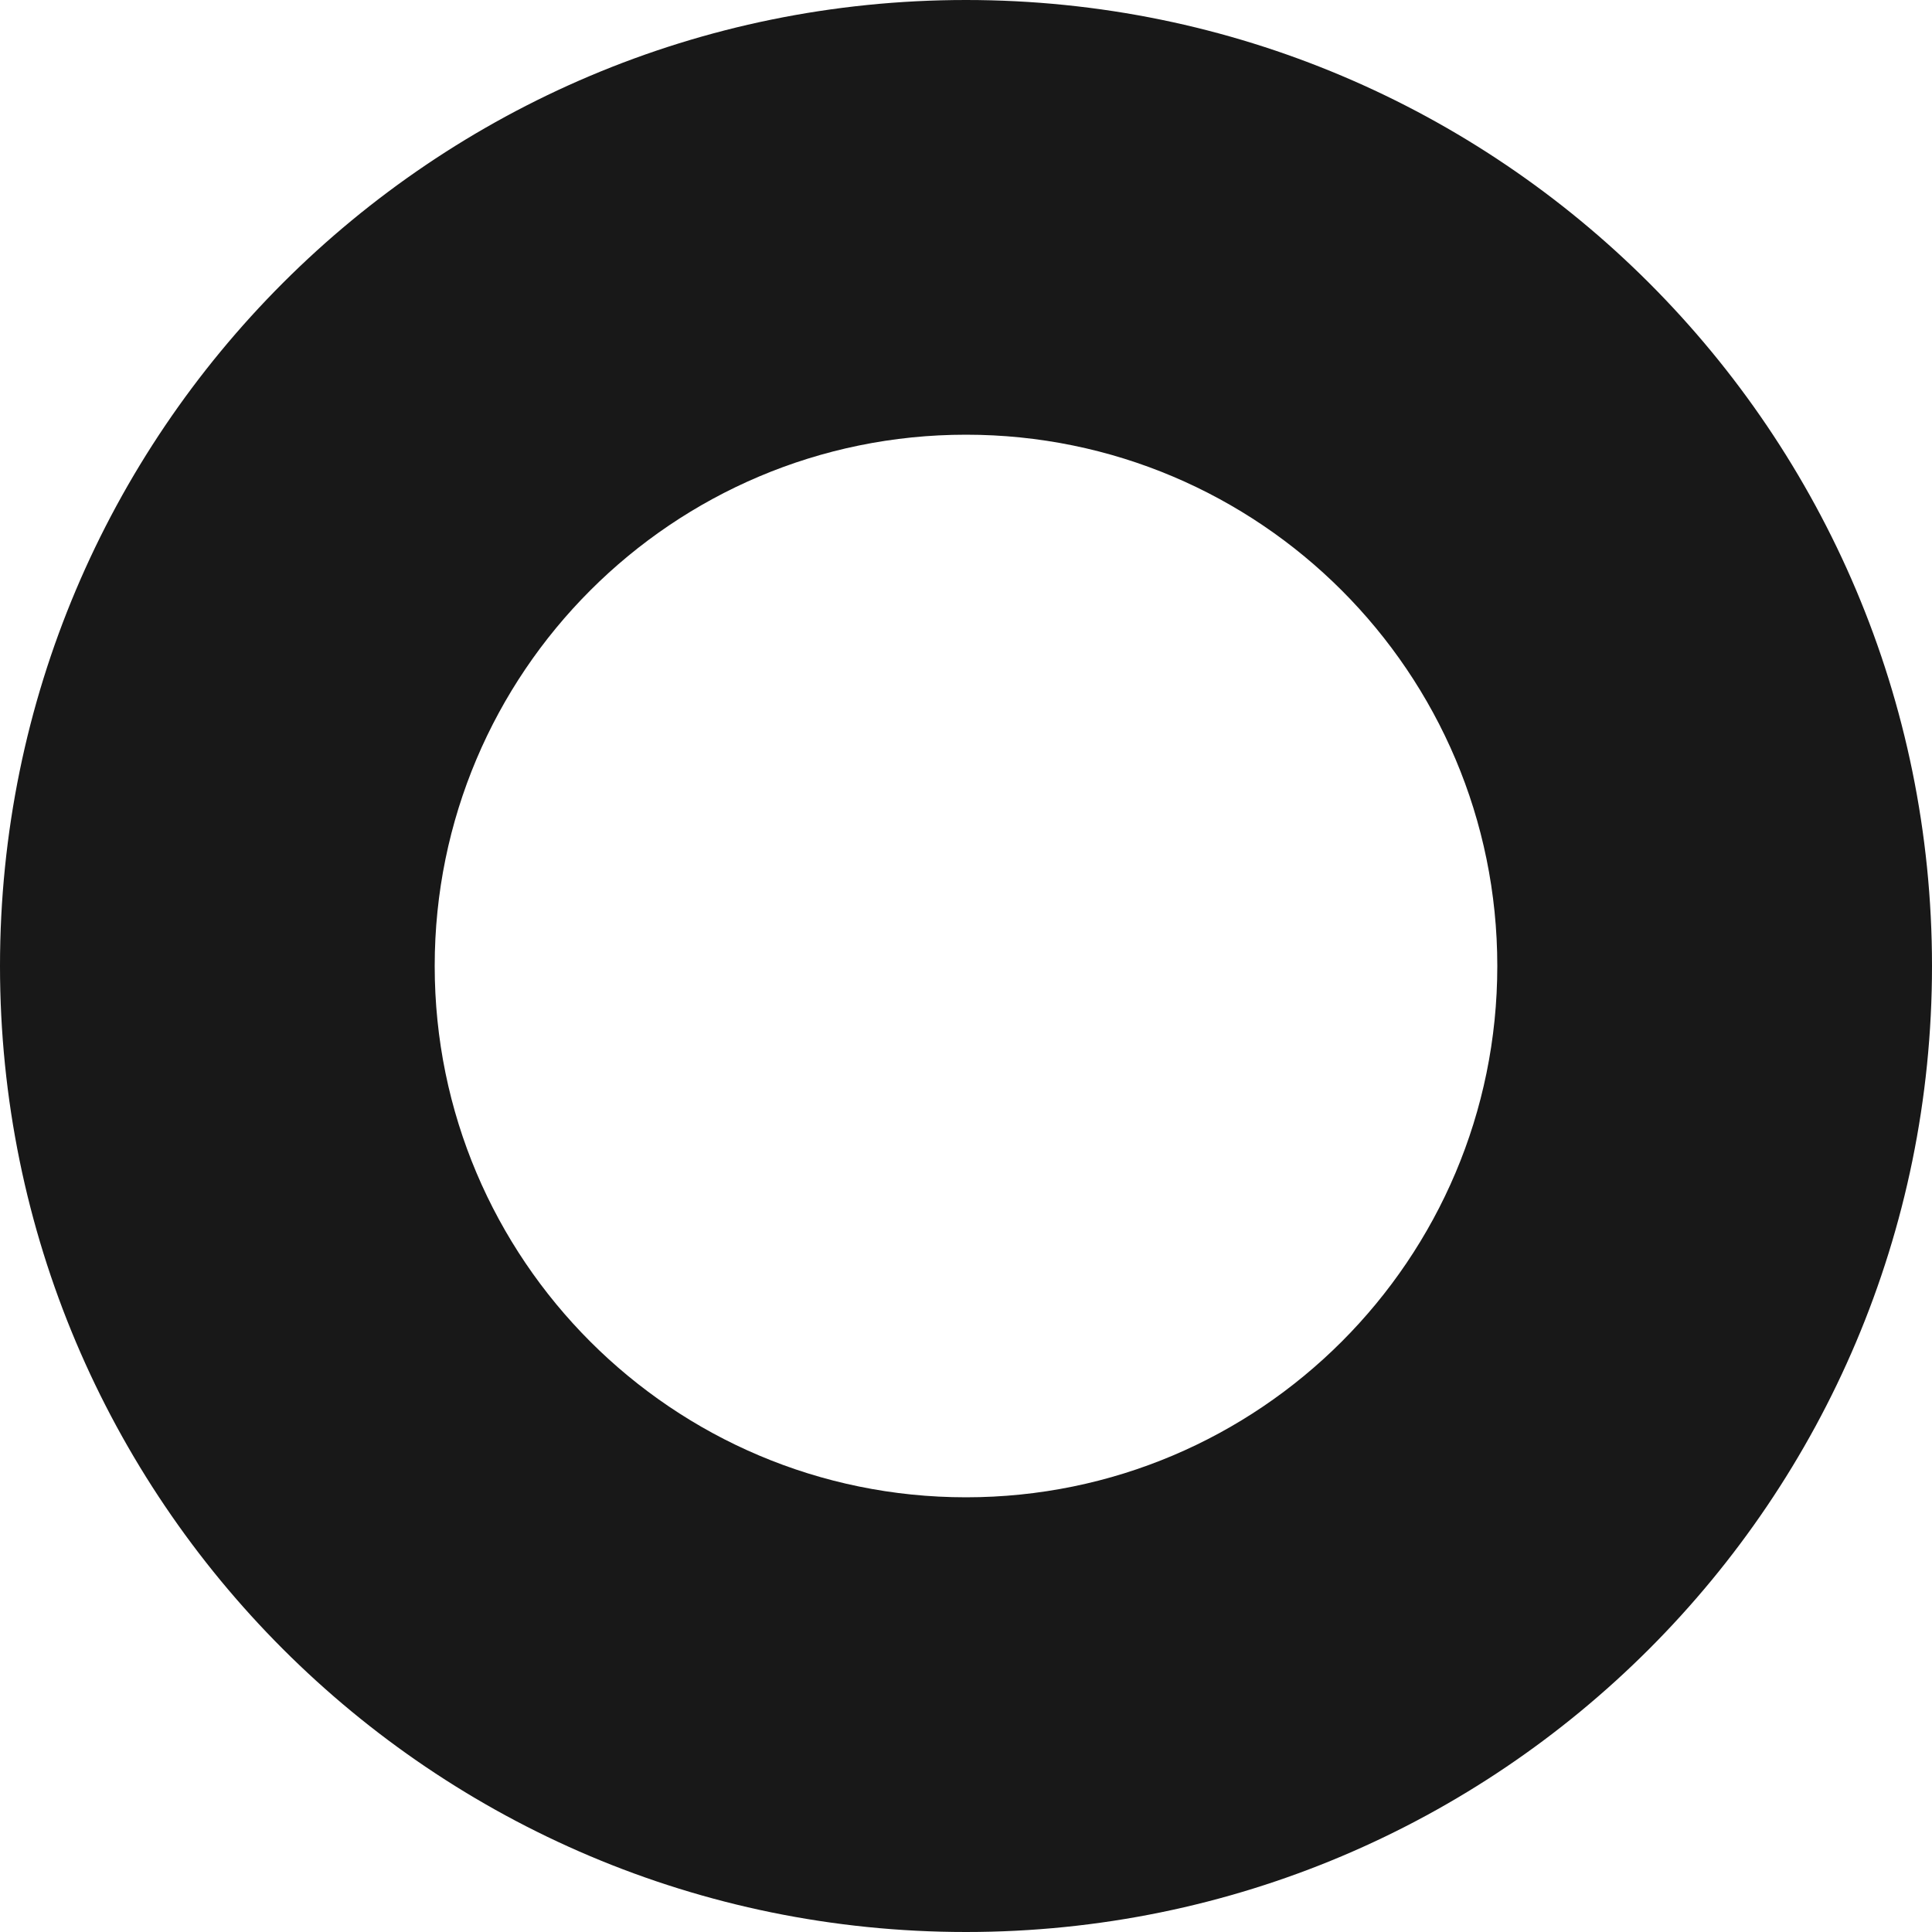
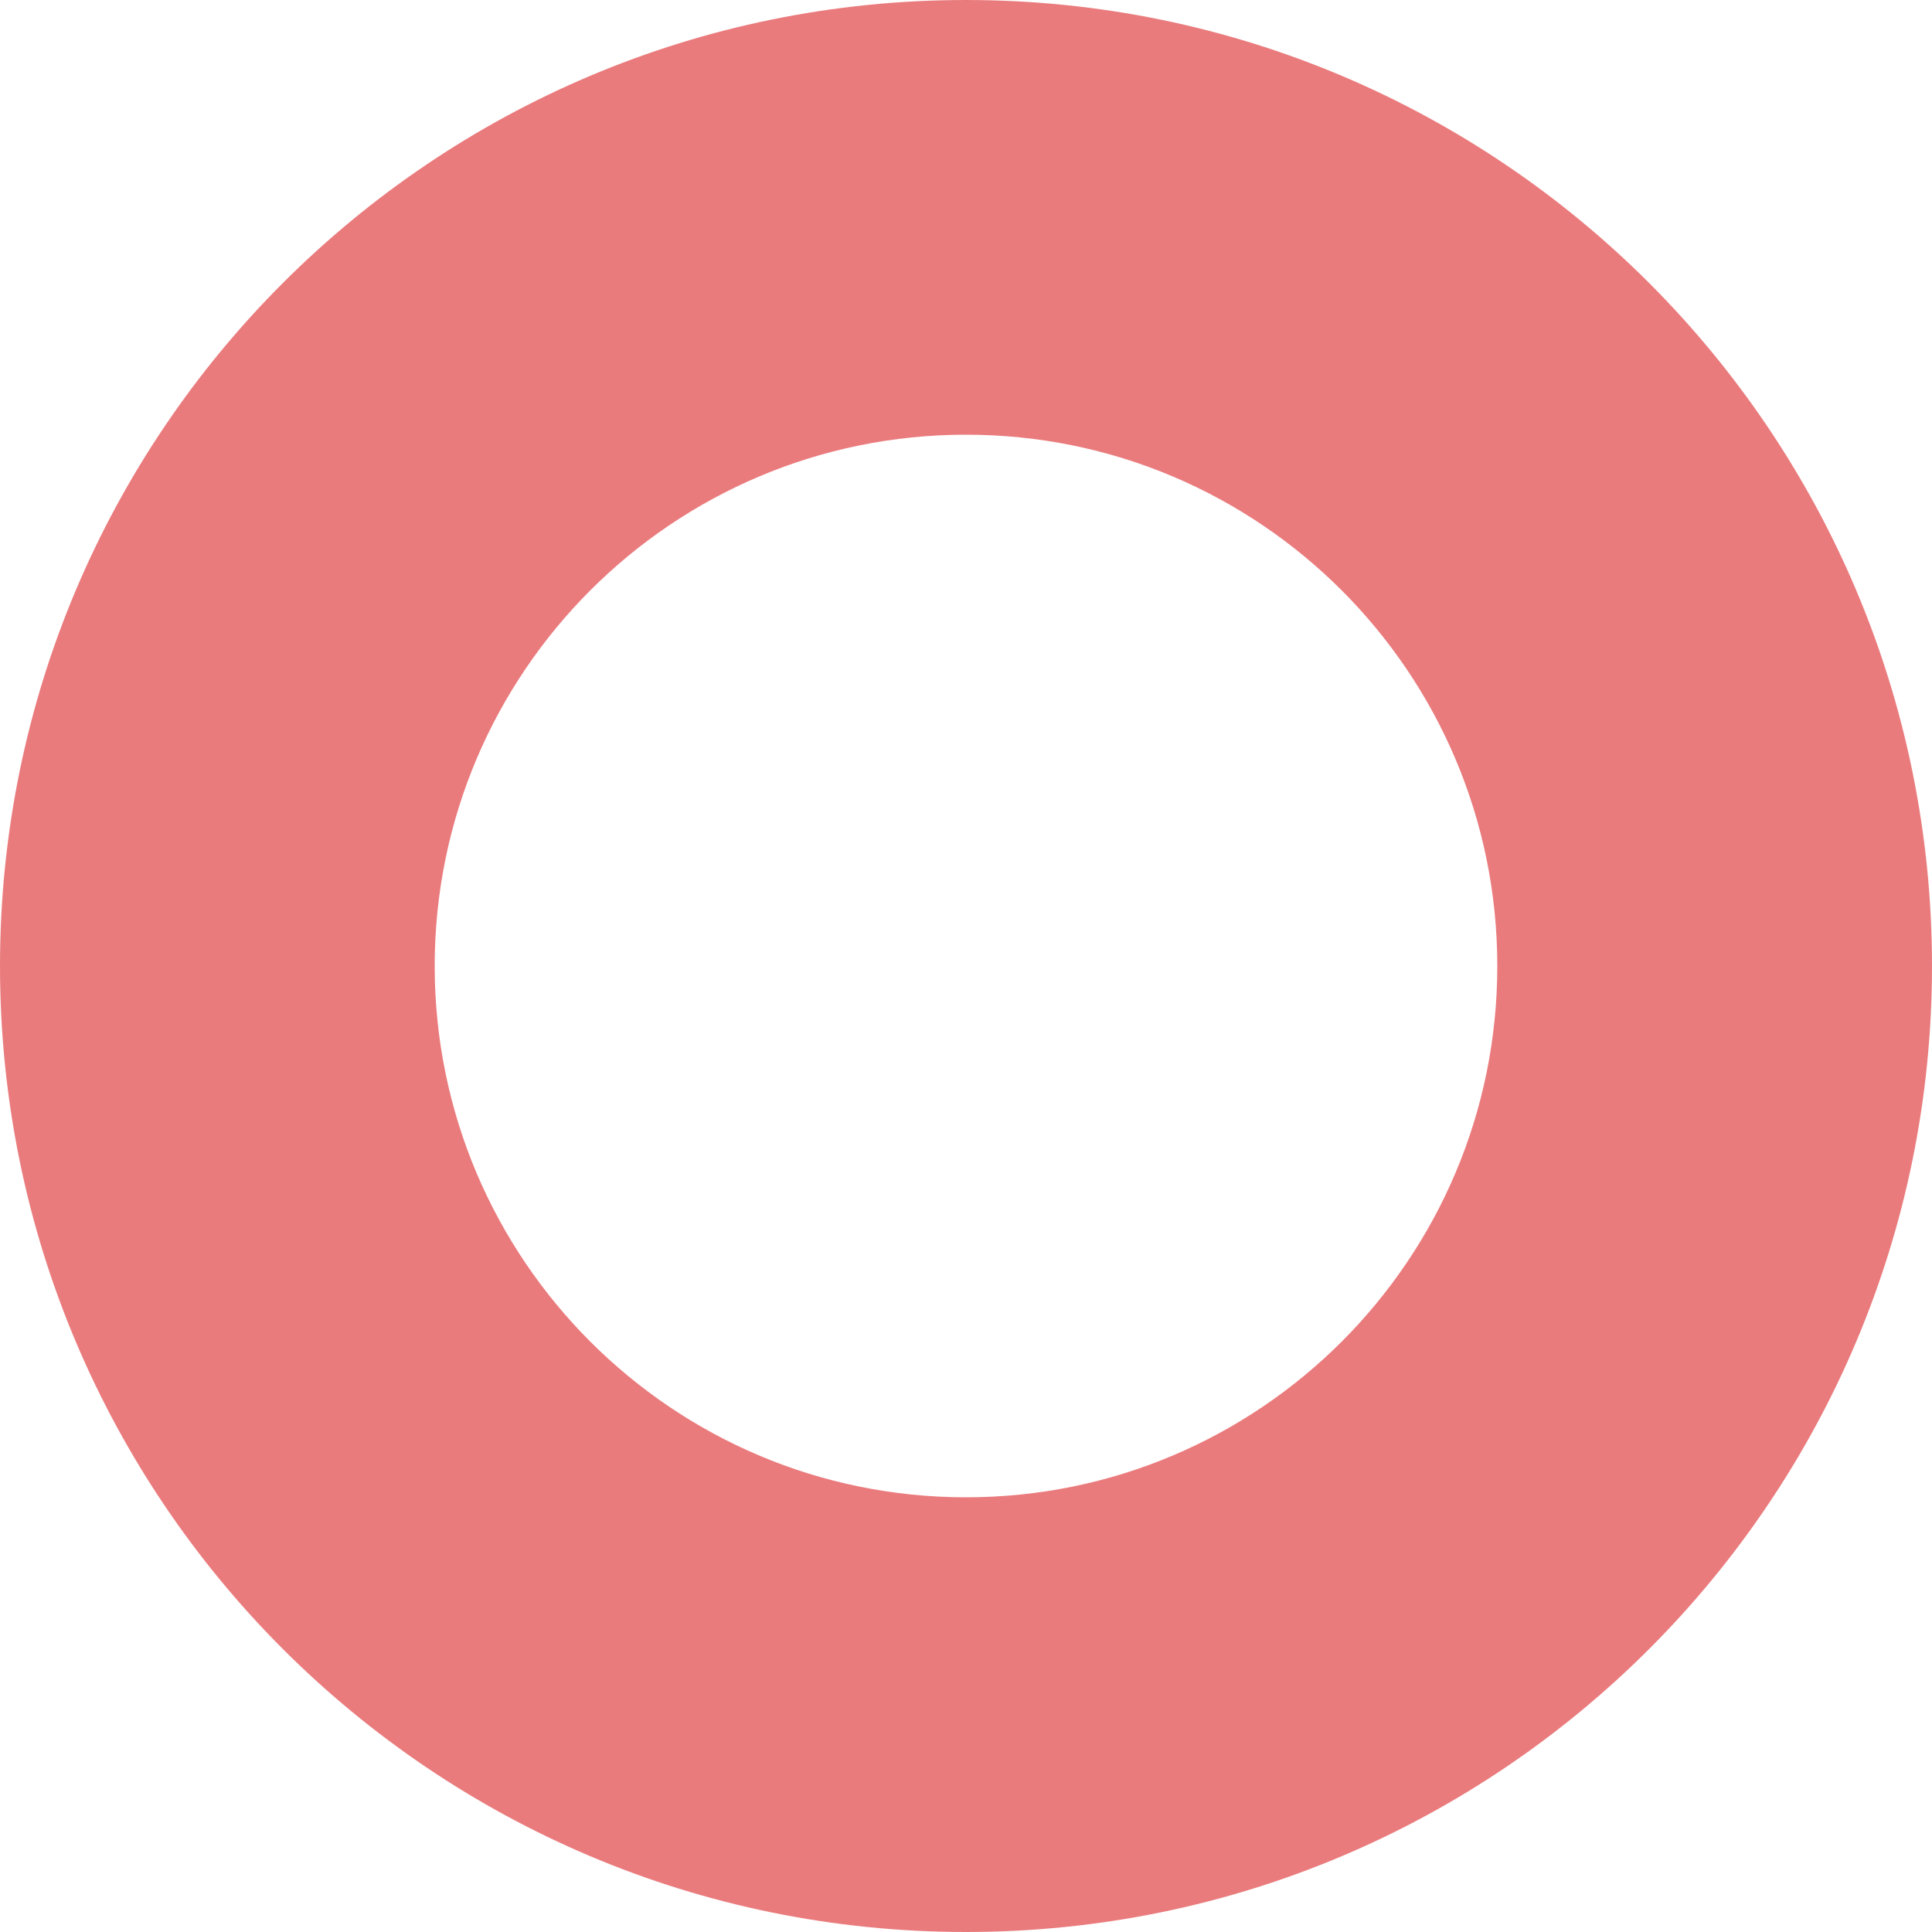
<svg xmlns="http://www.w3.org/2000/svg" width="13" height="13" viewBox="0 0 13 13" fill="none">
-   <path d="M13 6.5C13 10.09 10.09 13 6.5 13C2.91 13 0 10.09 0 6.5C0 2.91 2.91 0 6.5 0C10.09 0 13 2.91 13 6.5ZM2.925 6.5C2.925 8.474 4.526 10.075 6.5 10.075C8.474 10.075 10.075 8.474 10.075 6.5C10.075 4.526 8.474 2.925 6.5 2.925C4.526 2.925 2.925 4.526 2.925 6.5Z" fill="#181818" />
+   <path d="M13 6.5C13 10.09 10.09 13 6.5 13C2.91 13 0 10.09 0 6.5C0 2.91 2.91 0 6.5 0C10.09 0 13 2.91 13 6.5ZM2.925 6.5C2.925 8.474 4.526 10.075 6.5 10.075C8.474 10.075 10.075 8.474 10.075 6.5C10.075 4.526 8.474 2.925 6.5 2.925C4.526 2.925 2.925 4.526 2.925 6.5Z" fill="rgb(234, 123, 125)" />
</svg>
